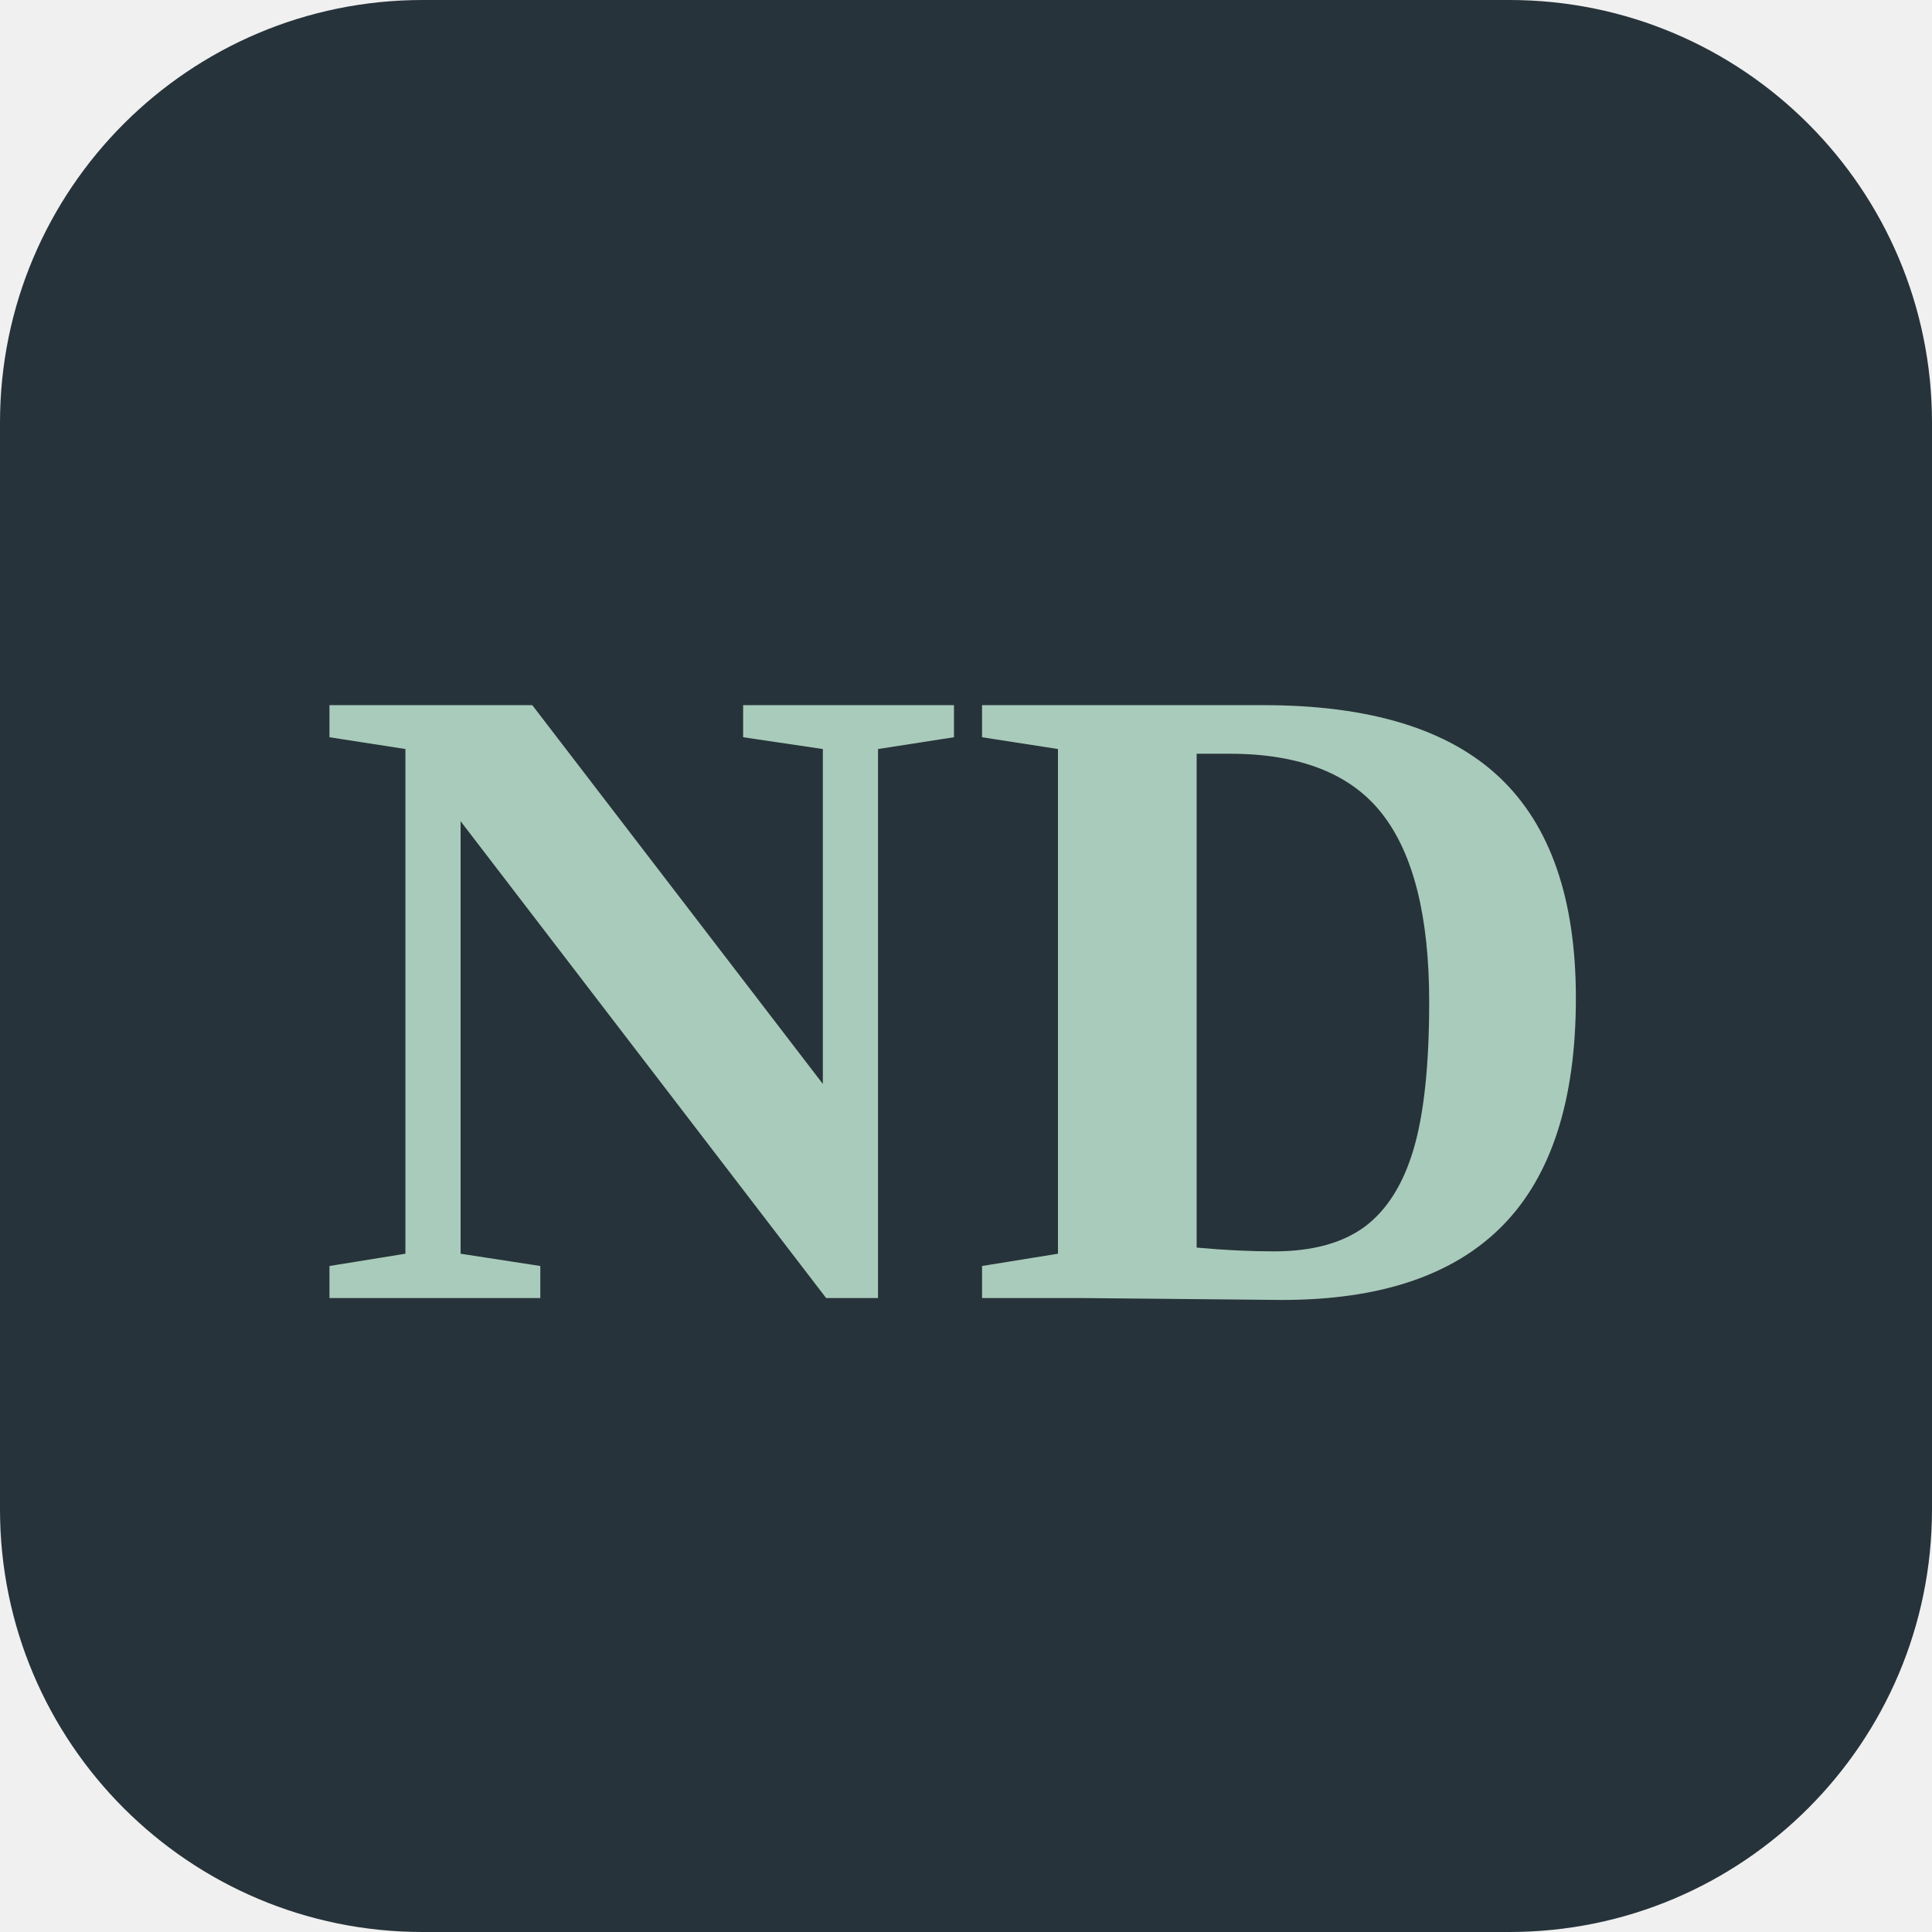
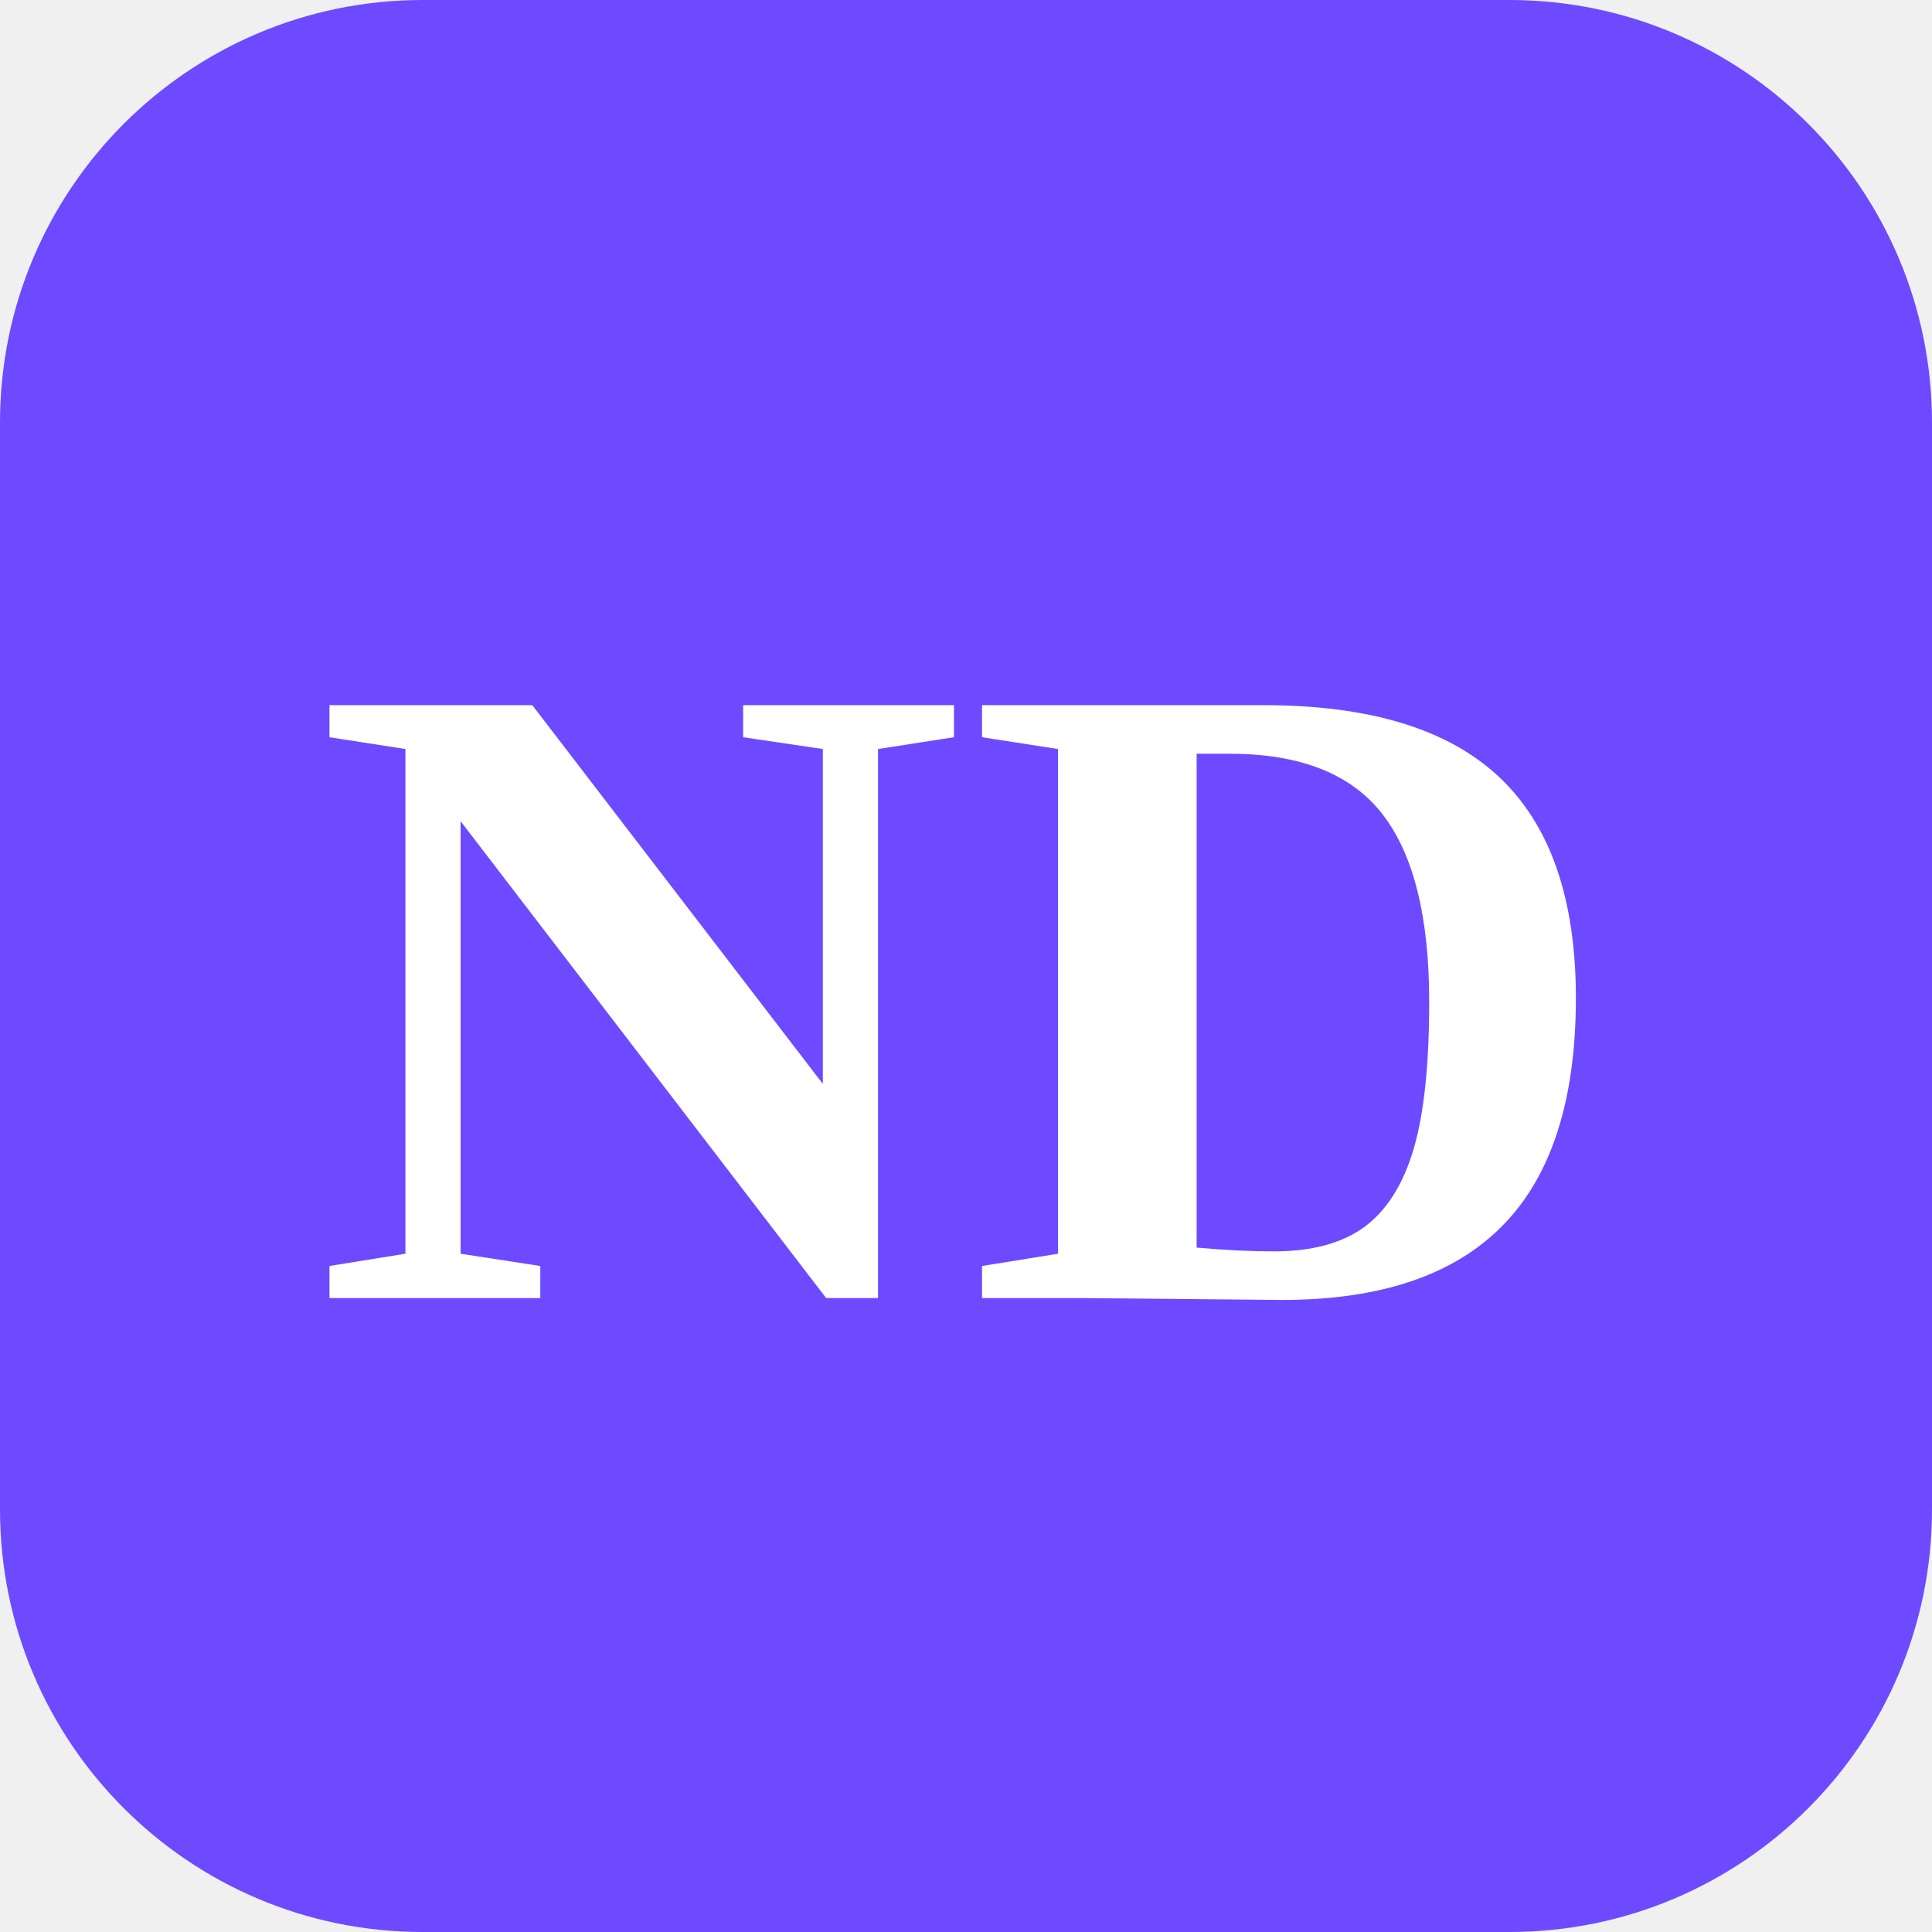
<svg xmlns="http://www.w3.org/2000/svg" viewBox="0 0 64 64">
-   <rect width="64" height="64" rx="14" fill="#27333a" />
-   <text x="32" y="43" text-anchor="middle" font-family="Georgia, 'Times New Roman', serif" font-size="30" font-weight="700" fill="#a9cbbb">ND</text>
+   <rect width="64" height="64" rx="14" fill="#6d4aff" />
+   <text x="32" y="43" text-anchor="middle" font-family="Georgia, 'Times New Roman', serif" font-size="30" font-weight="700" fill="#ffffff">ND</text>
</svg>
